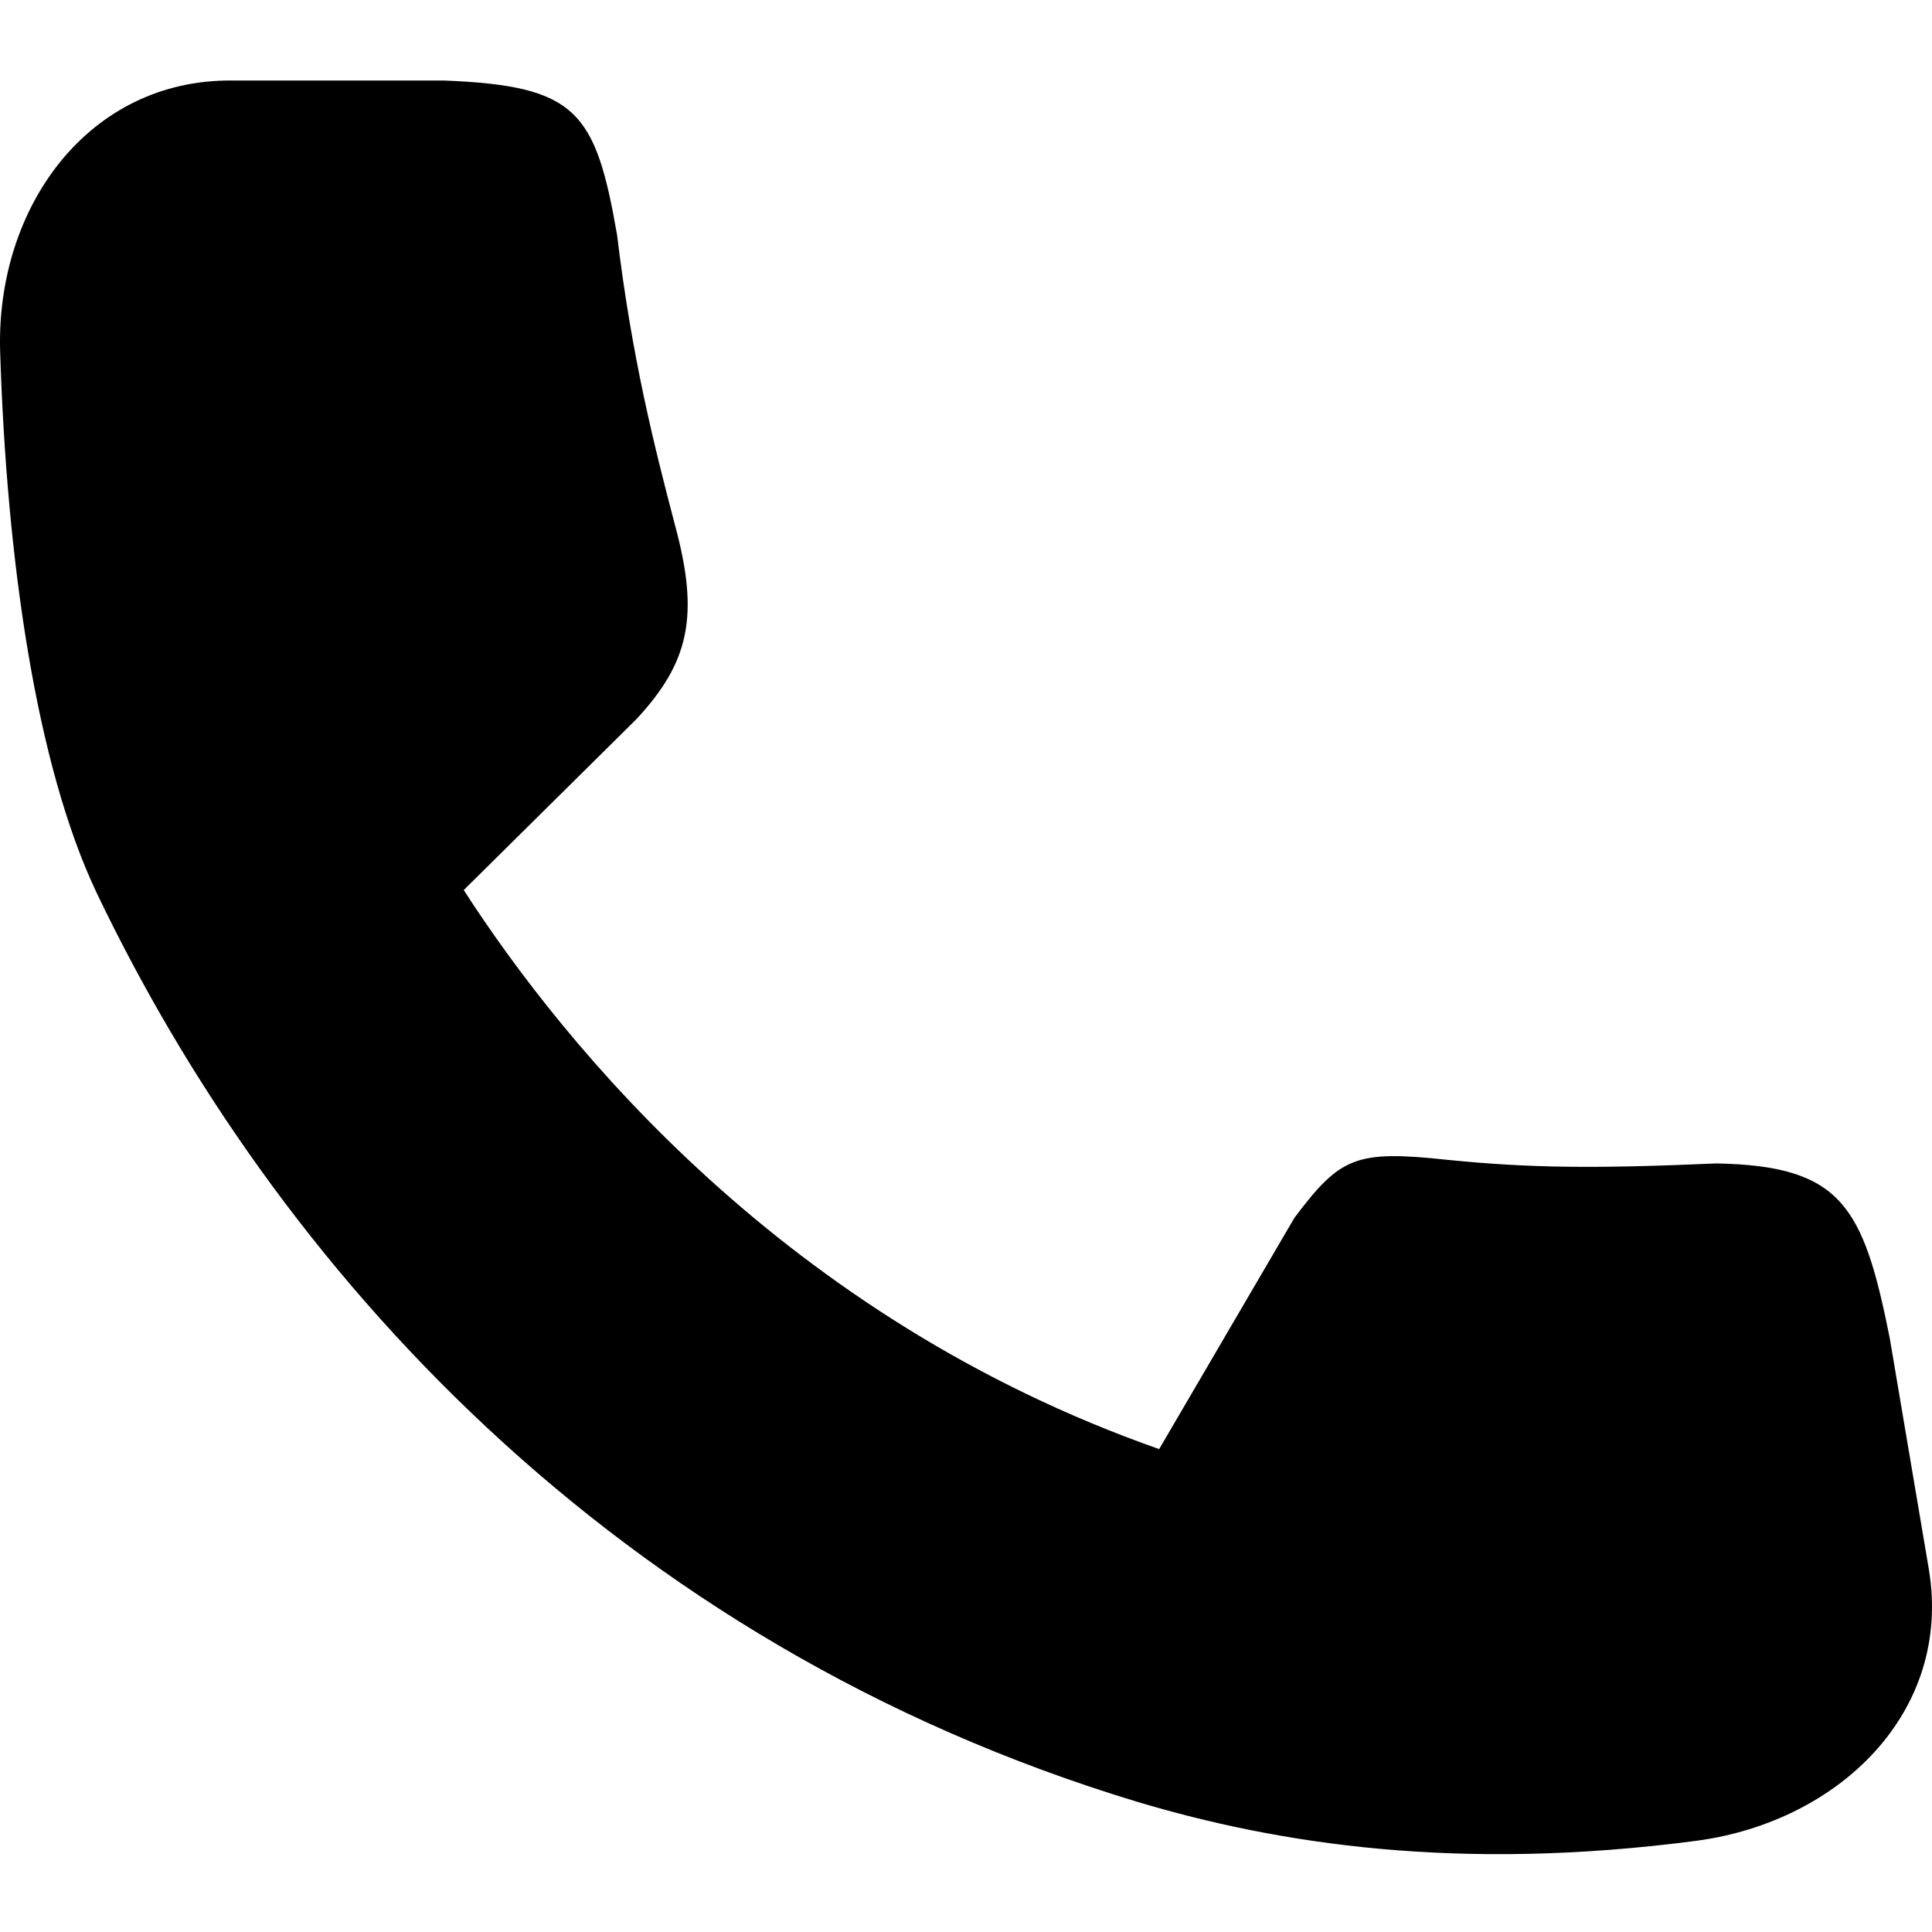
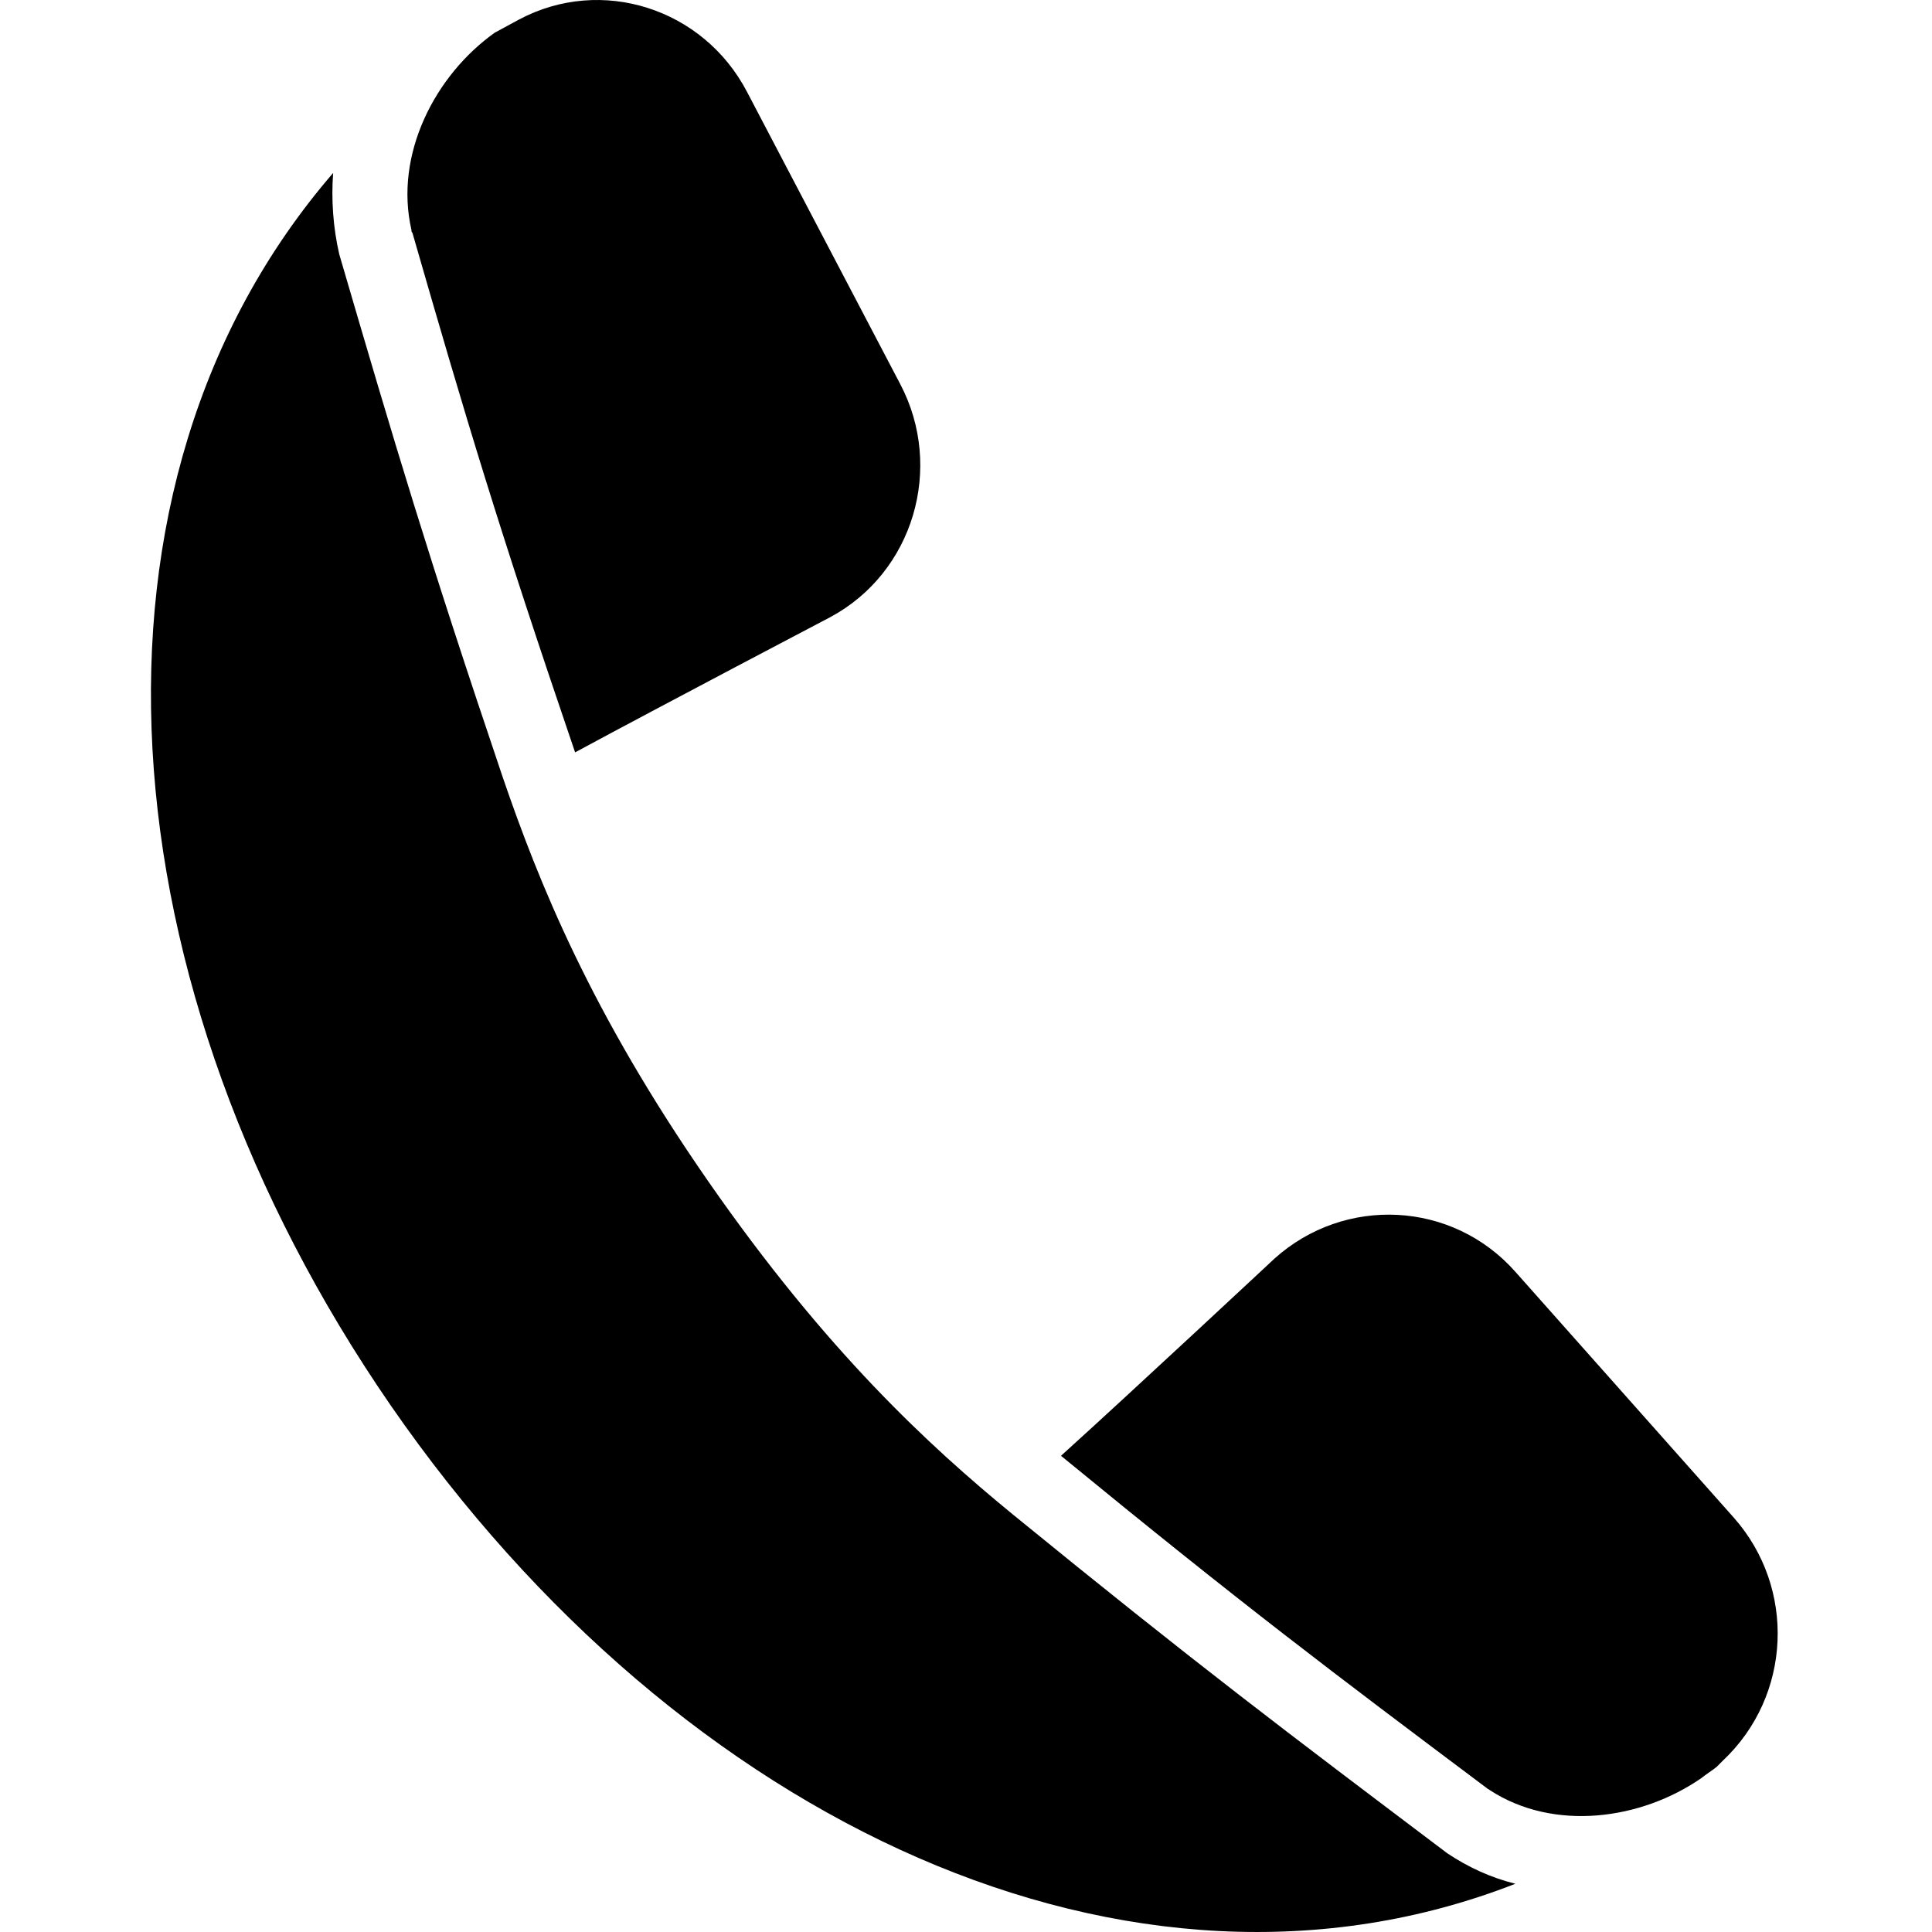
<svg xmlns="http://www.w3.org/2000/svg" width="192" height="192" viewBox="0 0 192 192" fill="none">
-   <path d="M187.796 132.957C185.178 119.868 183.026 115.854 170.576 115.621C158.535 116.145 152.077 116.086 143.933 115.272C134.742 114.283 133.229 114.923 128.634 121.031L115.196 144.009C78.081 130.979 56.15 104.045 46.086 88.454L63.247 71.468C68.483 65.825 69.53 61.229 67.087 52.212C64.992 44.243 62.782 35.459 61.327 23.358C59.175 11.026 57.313 8.524 44.108 8.001H23.049C8.797 7.884 -0.394 20.566 0.013 34.877C0.653 55.528 3.562 76.005 9.612 88.745C27.354 125.859 60.92 163.323 113.101 179.088C126.947 183.218 144.806 186.069 168.657 182.927C182.793 181.008 194.02 170.129 191.693 155.993L187.796 132.957Z" fill="black" />
+   <path d="M100.692 150.535C92.307 143.665 82.104 134.271 70.385 117.4C58.667 100.53 53.514 87.598 49.979 77.294C42.503 55.171 39.27 44.26 33.715 25.268C33.108 22.642 32.906 19.813 33.108 17.187C6.338 48.2 10.075 98.004 38.867 139.726C67.658 181.347 112.612 202.056 150.596 187.206C148.172 186.6 145.949 185.59 143.828 184.176C127.766 172.053 118.775 165.285 100.692 150.535Z" fill="black" />
+   <path d="M172.317 150.838L150.597 126.391C144.334 119.32 133.626 118.815 126.656 125.078C126.656 125.078 112.917 137.908 105.441 144.676C123.423 159.425 132.414 166.194 147.769 177.71C147.87 177.811 147.971 177.811 148.072 177.912C154.436 182.054 163.124 180.842 169.085 176.7C169.59 176.296 170.095 175.993 170.6 175.588L171.206 174.982C178.076 168.517 178.479 157.809 172.317 150.838Z" fill="black" />
+   <path d="M49.171 3.246C43.211 7.489 39.17 15.368 40.888 22.844C40.888 22.945 40.888 23.046 40.989 23.147C46.343 41.735 49.575 52.544 57.152 74.769C65.941 70.021 82.508 61.333 82.508 61.333C90.793 56.888 93.823 46.483 89.479 38.199L74.225 9.105C69.881 0.821 59.779 -2.412 51.596 1.932L49.171 3.246Z" fill="black" />
</svg>
